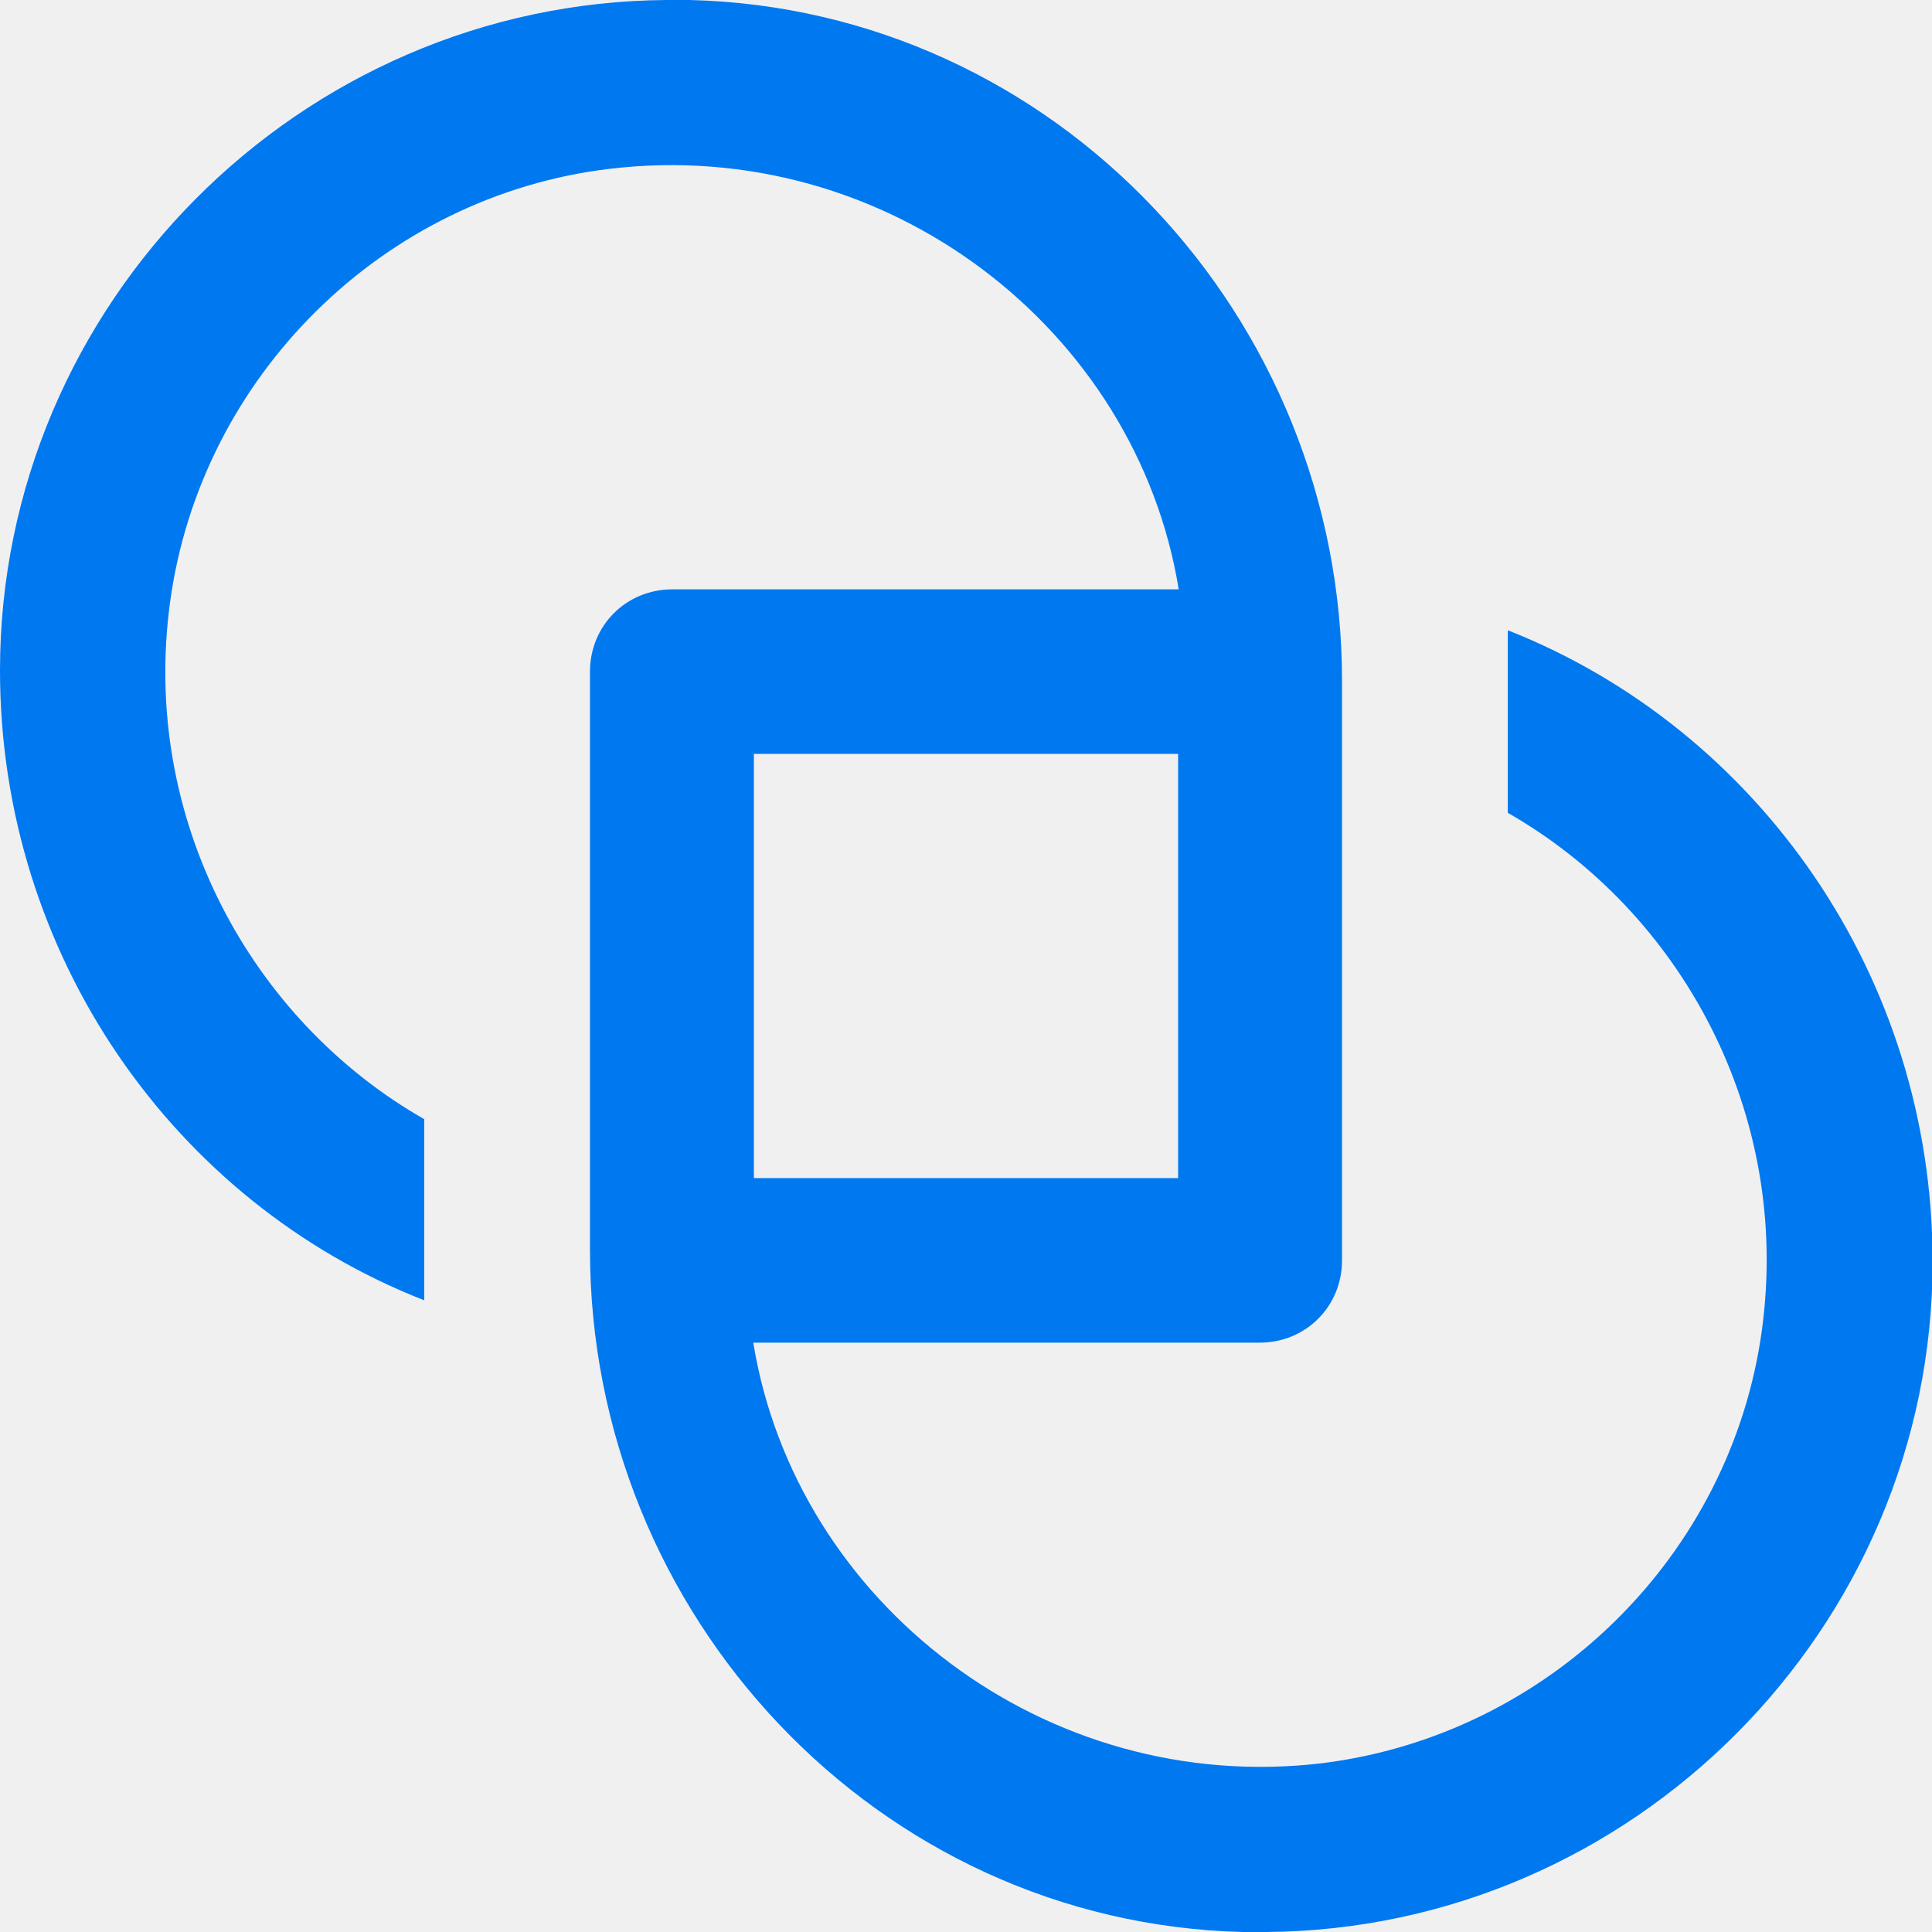
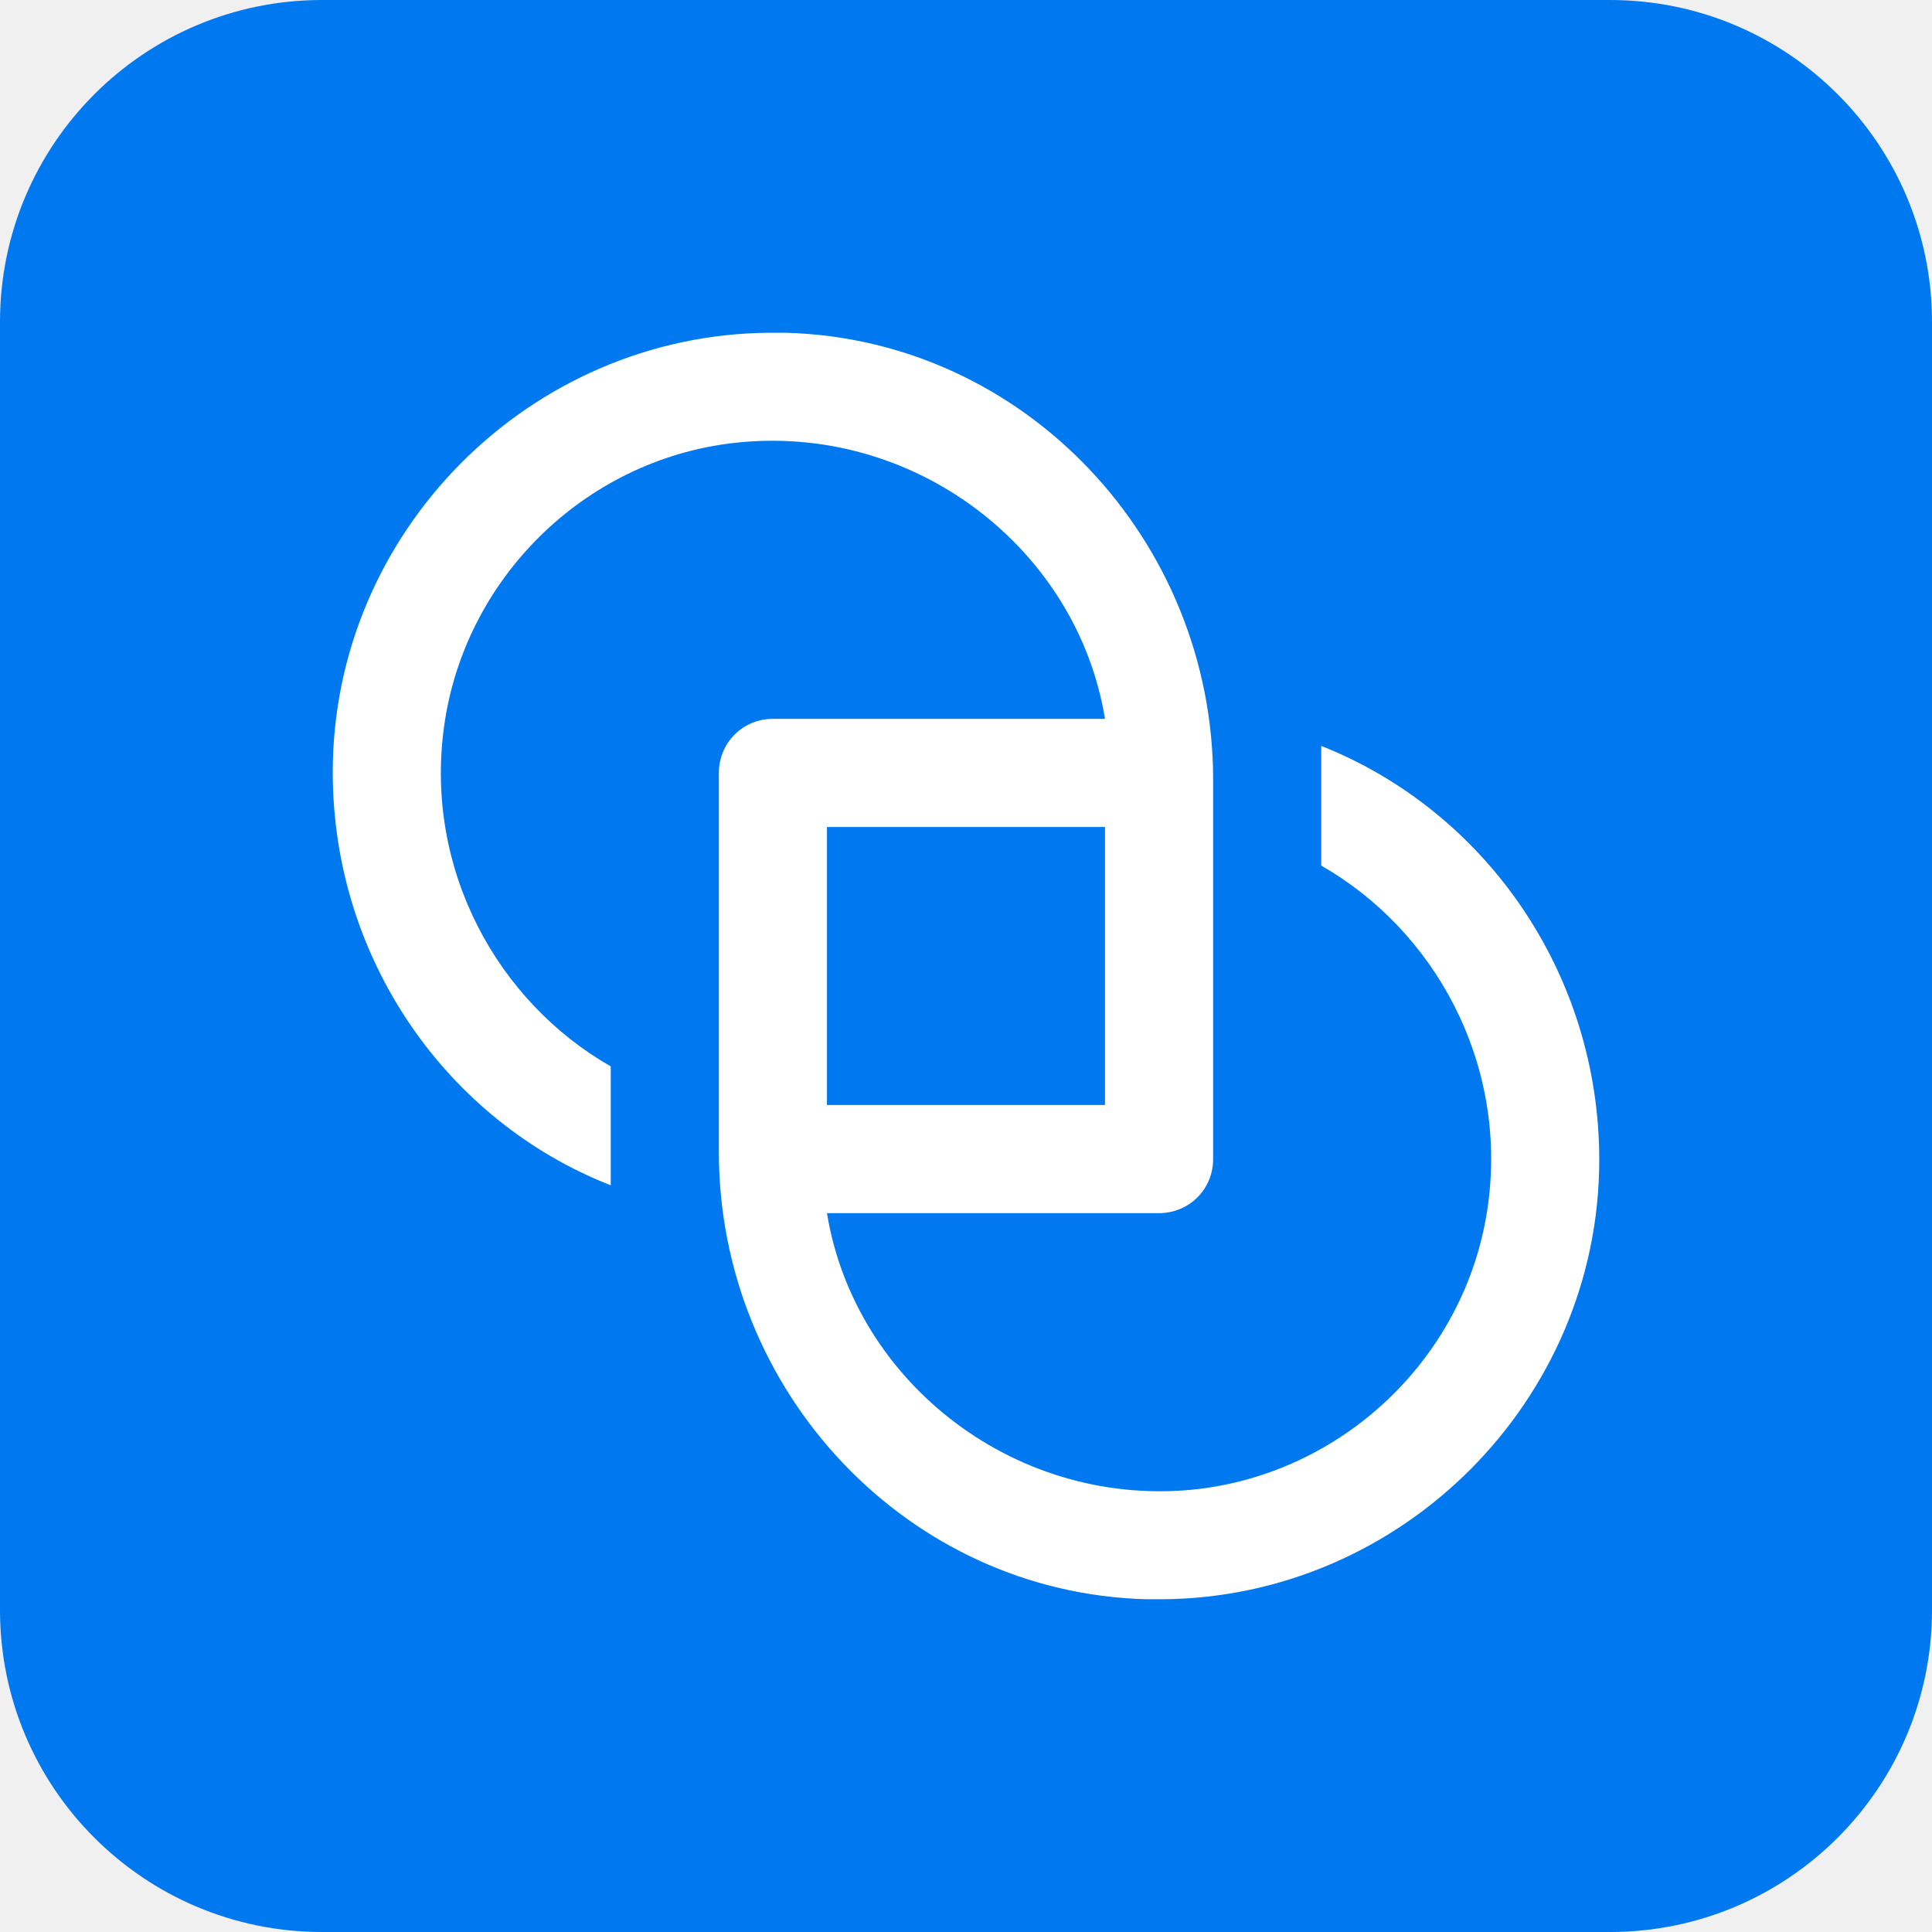
- <svg xmlns="http://www.w3.org/2000/svg" viewBox="0 0 31.47 31.47">
-   <path fill="#0078F0" d="M24.56,10.27v2.97c2.82,1.61,4.62,4.89,4.14,8.42-.5,3.68-3.47,6.6-7.16,7.06-4.51.54-8.58-2.61-9.27-6.85h8.25c.75,0,1.34-.59,1.34-1.34v-9.42C21.87,5.16,17.19.15,11.24,0h-.38C4.89.04,0,4.95,0,10.92c0,4.64,2.84,8.67,6.91,10.26v-2.95c-2.82-1.61-4.62-4.89-4.14-8.42.5-3.68,3.47-6.62,7.16-7.06,4.51-.54,8.58,2.61,9.27,6.85h-8.25c-.75,0-1.34.59-1.34,1.34v9.42c0,5.95,4.68,10.96,10.63,11.11h.38c5.97-.04,10.86-4.95,10.86-10.92,0-4.64-2.84-8.67-6.91-10.28ZM12.28,12.28h6.91v6.91h-6.91v-6.91Z" />
+ <svg xmlns="http://www.w3.org/2000/svg" width="48" height="48" viewBox="0 0 48 48" fill="none">
+   <rect width="48" height="48" rx="8" fill="#0078F0" />
+   <path d="M32.826 18.532V21.506C35.646 23.117 37.45 26.398 36.97 29.929C36.471 33.612 33.498 36.529 29.814 36.99C25.305 37.527 21.237 34.38 20.546 30.14H28.797C29.545 30.14 30.14 29.545 30.14 28.797V20.546V19.376C30.14 13.428 25.458 8.42 19.51 8.267C19.376 8.267 19.261 8.267 19.126 8.267C13.159 8.305 8.267 13.217 8.267 19.184C8.267 23.827 11.106 27.857 15.174 29.449V26.494C12.353 24.883 10.55 21.602 11.03 18.071C11.528 14.387 14.502 11.452 18.186 11.01C22.695 10.473 26.763 13.62 27.453 17.86H19.203C18.455 17.86 17.86 18.455 17.86 19.203V21.314V27.454V28.624C17.86 34.572 22.542 39.58 28.489 39.733C28.624 39.733 28.739 39.733 28.873 39.733C34.841 39.695 39.733 34.783 39.733 28.816C39.733 24.173 36.893 20.143 32.826 18.532ZM20.546 20.546H27.453V27.454H20.546V20.546Z" fill="white" />
</svg>
